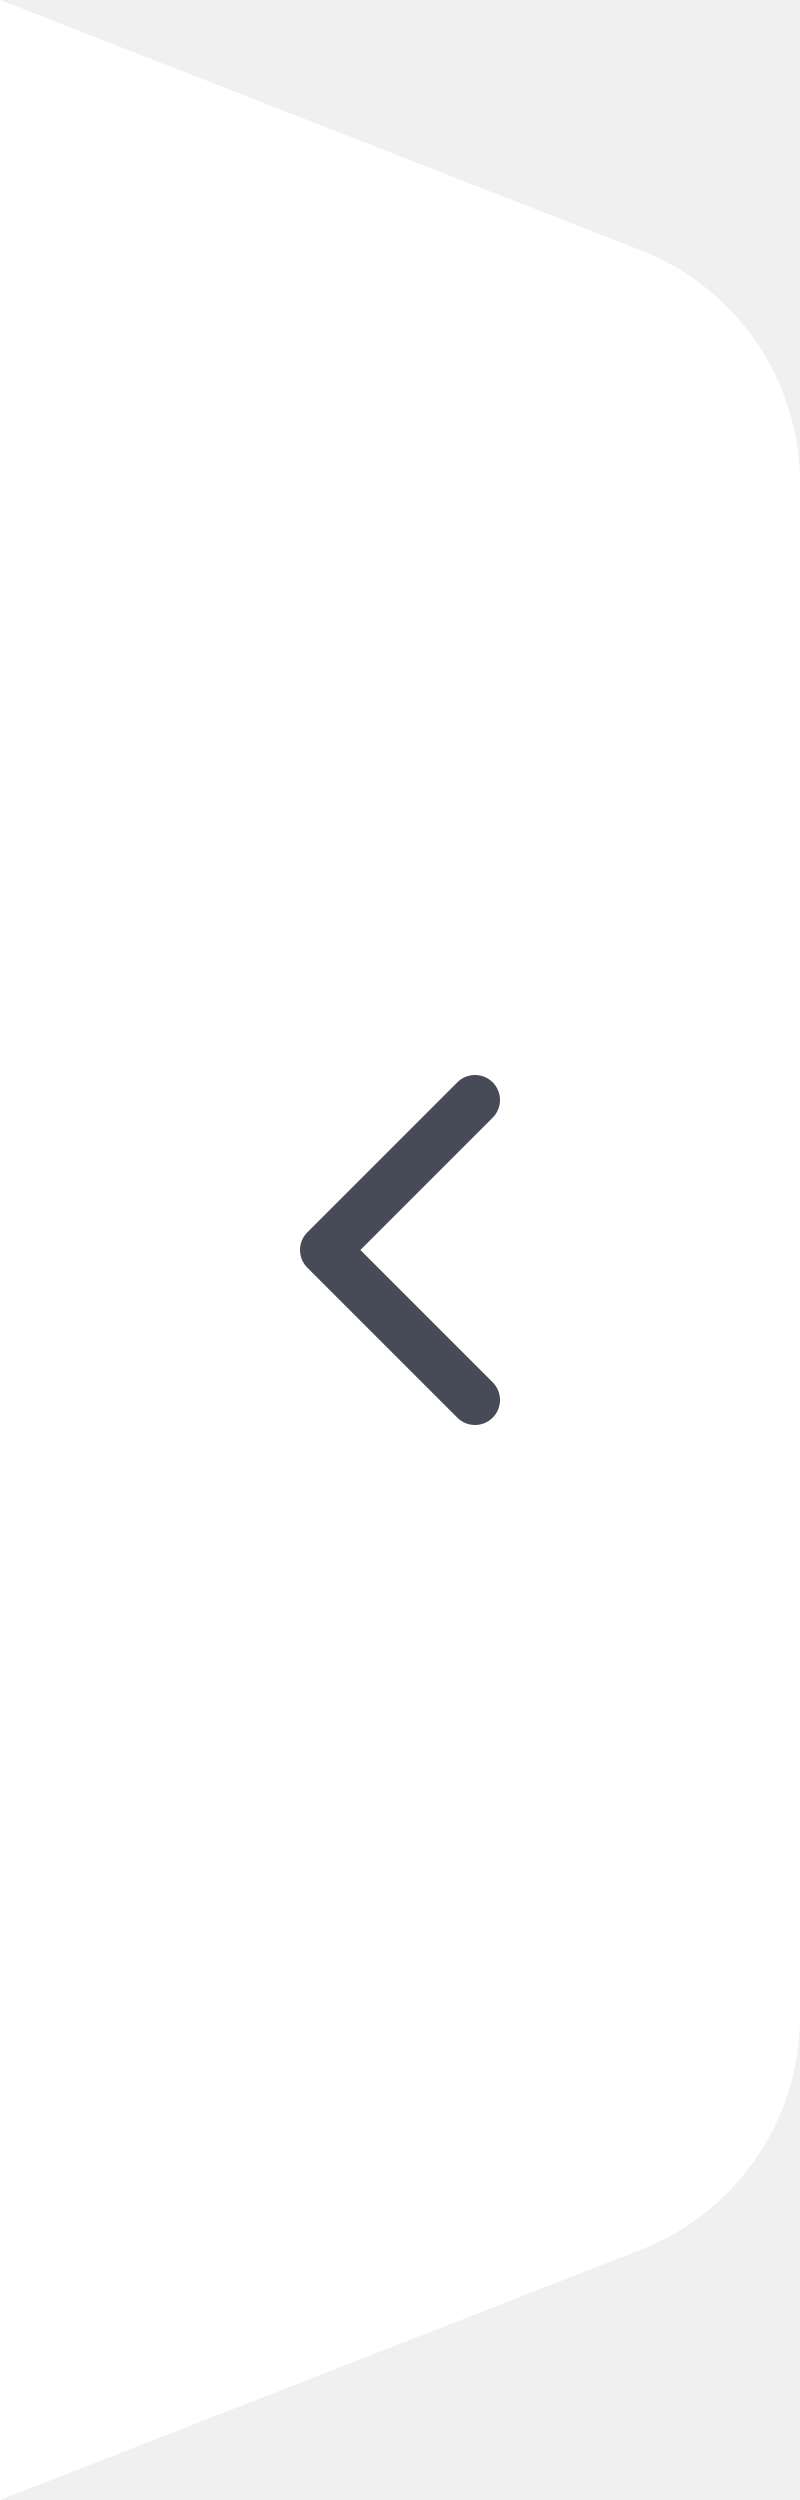
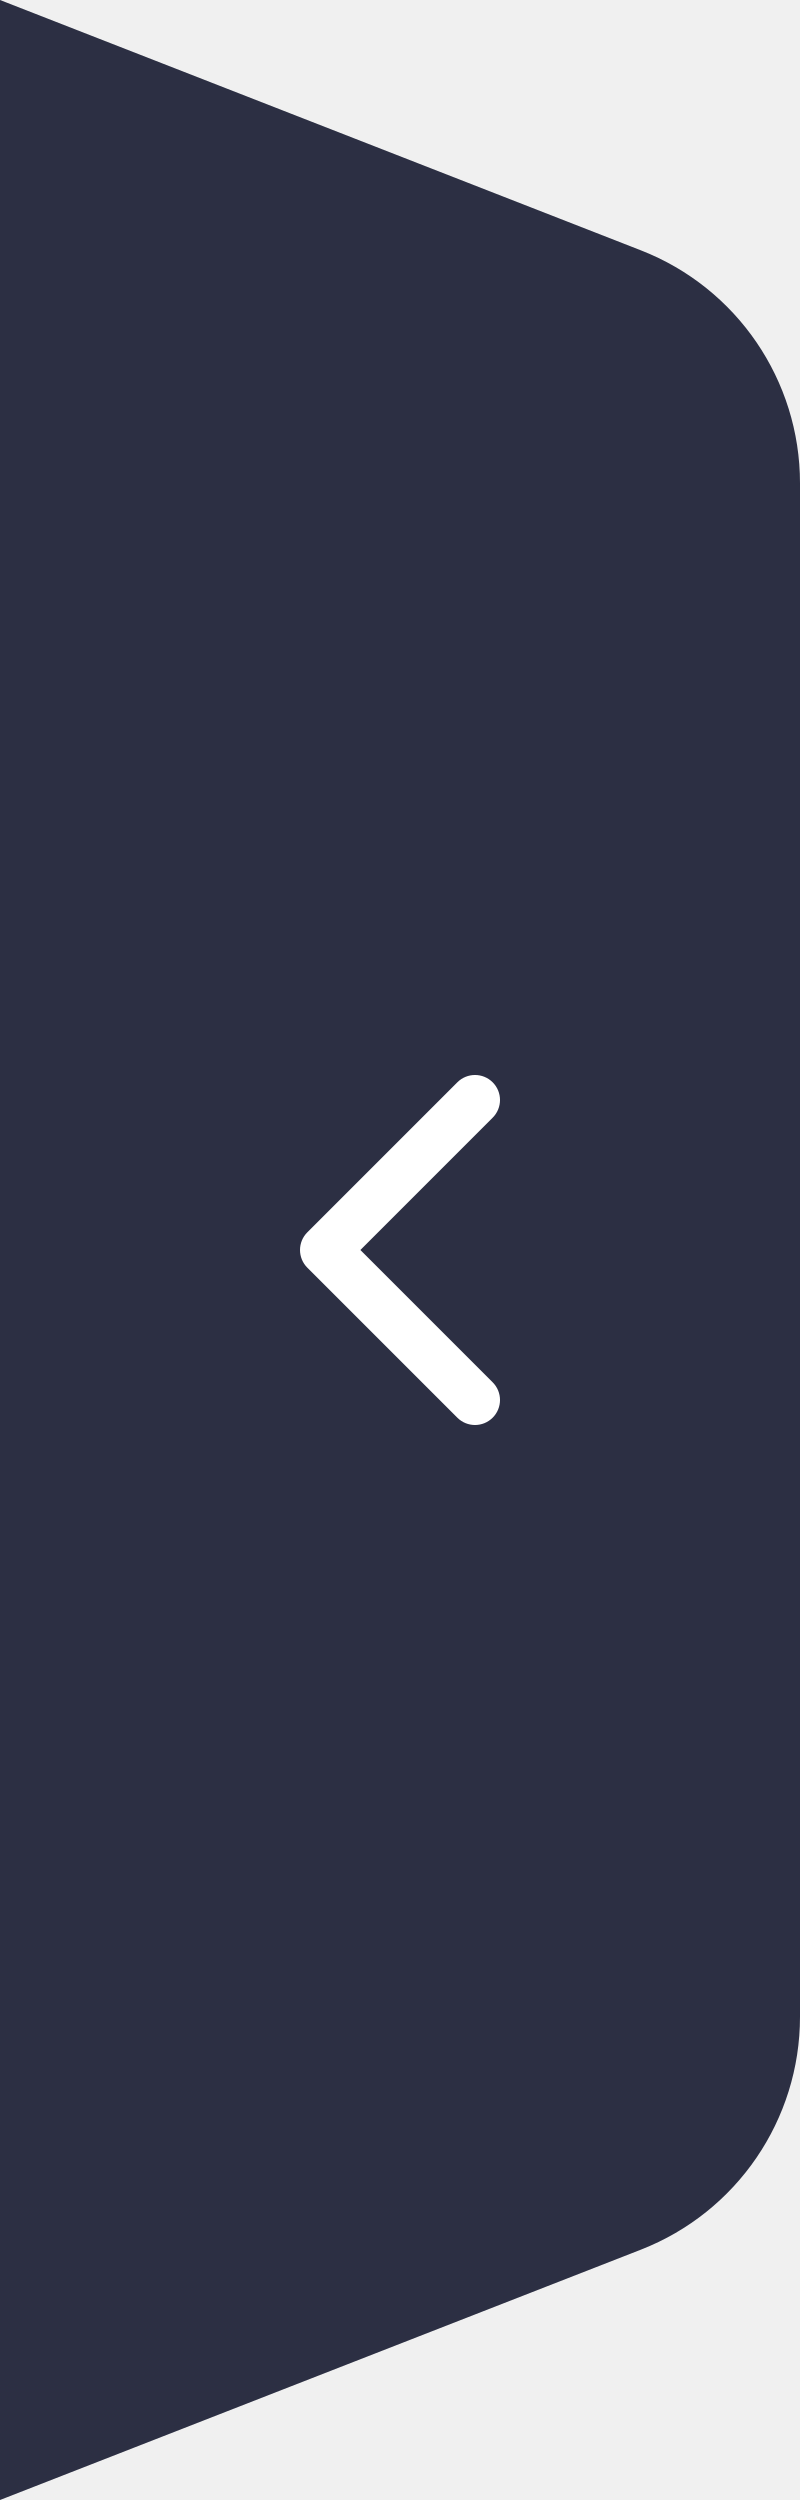
<svg xmlns="http://www.w3.org/2000/svg" width="32" height="100" viewBox="0 0 32 100" fill="none">
-   <path d="M0 0L25.639 10.015C29.475 11.514 32 15.211 32 19.33V80.67C32 84.789 29.475 88.486 25.639 89.985L0 100V0Z" fill="white" />
-   <path fill-rule="evenodd" clip-rule="evenodd" d="M19.707 43.293C20.098 43.683 20.098 44.317 19.707 44.707L14.415 50L19.707 55.293C20.098 55.683 20.098 56.317 19.707 56.707C19.317 57.098 18.684 57.098 18.293 56.707L12.293 50.707C11.903 50.317 11.903 49.683 12.293 49.293L18.293 43.293C18.684 42.902 19.317 42.902 19.707 43.293Z" fill="#474A57" />
+   <path d="M0 0L25.639 10.015C29.475 11.514 32 15.211 32 19.33V80.67C32 84.789 29.475 88.486 25.639 89.985L0 100V0Z" fill="#2c2f43" />
+   <path fill-rule="evenodd" clip-rule="evenodd" d="M19.707 43.293C20.098 43.683 20.098 44.317 19.707 44.707L14.415 50L19.707 55.293C20.098 55.683 20.098 56.317 19.707 56.707C19.317 57.098 18.684 57.098 18.293 56.707L12.293 50.707C11.903 50.317 11.903 49.683 12.293 49.293L18.293 43.293C18.684 42.902 19.317 42.902 19.707 43.293Z" fill="#ffffff" />
</svg>
